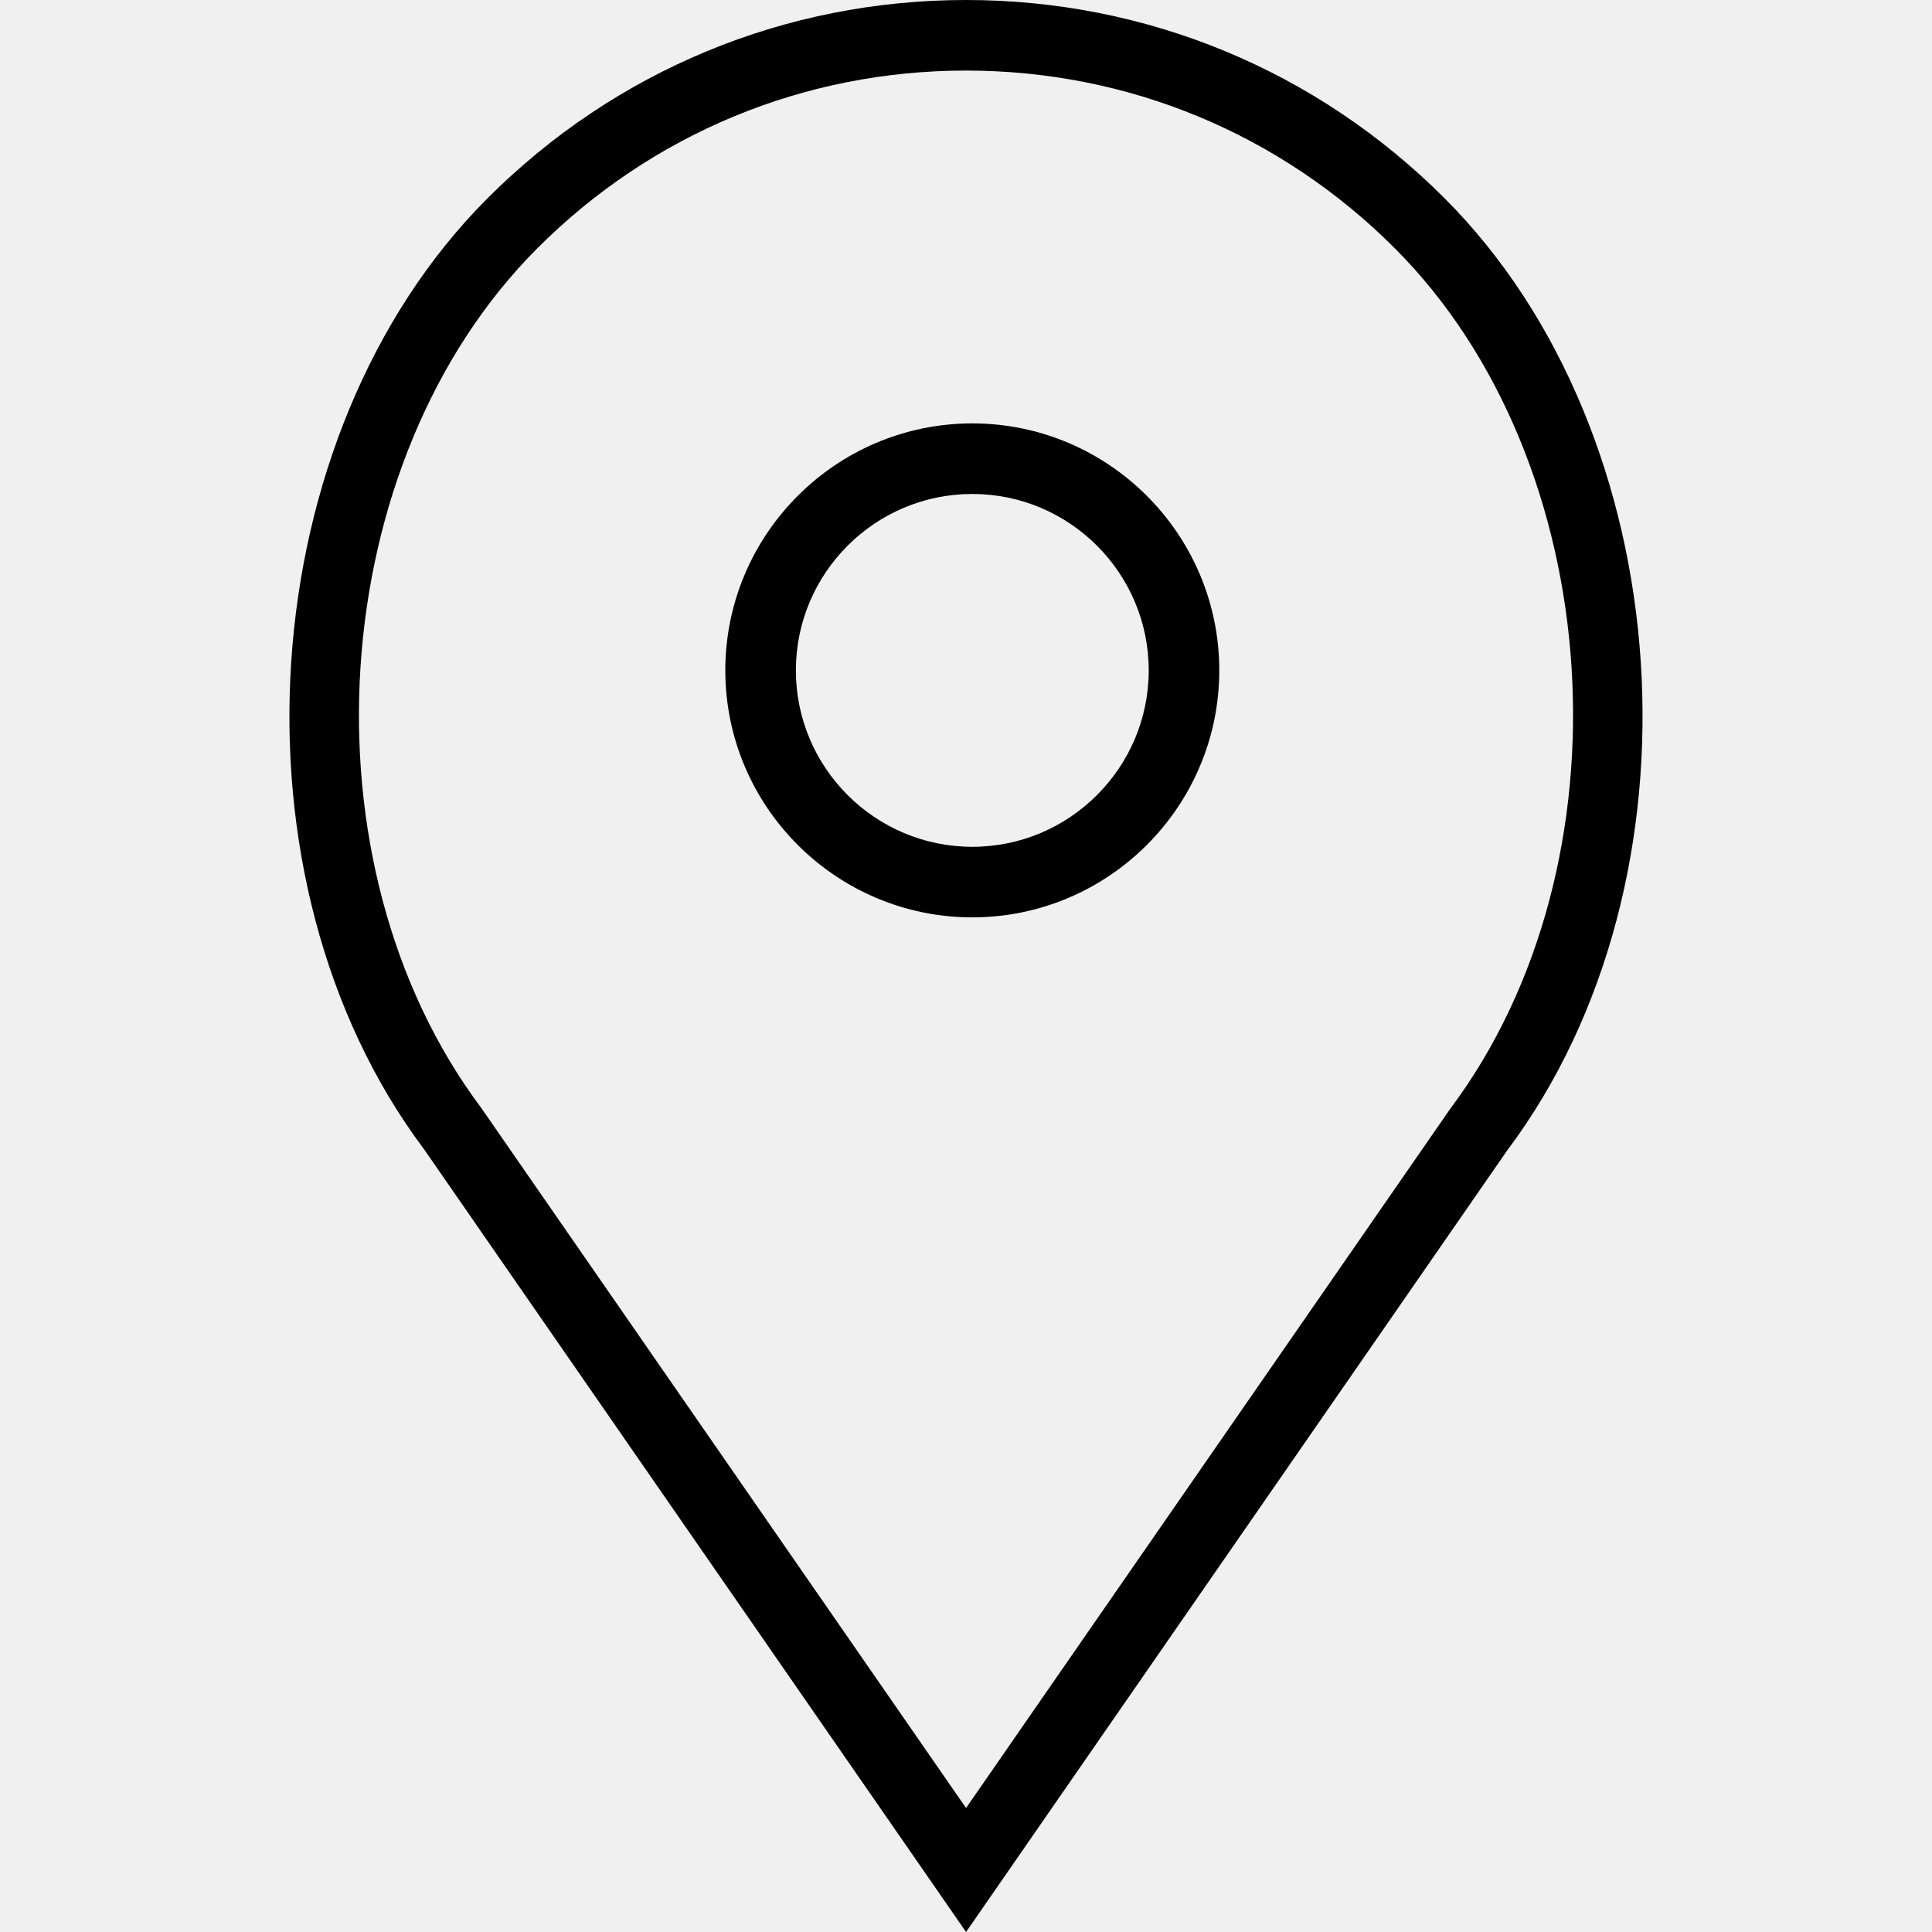
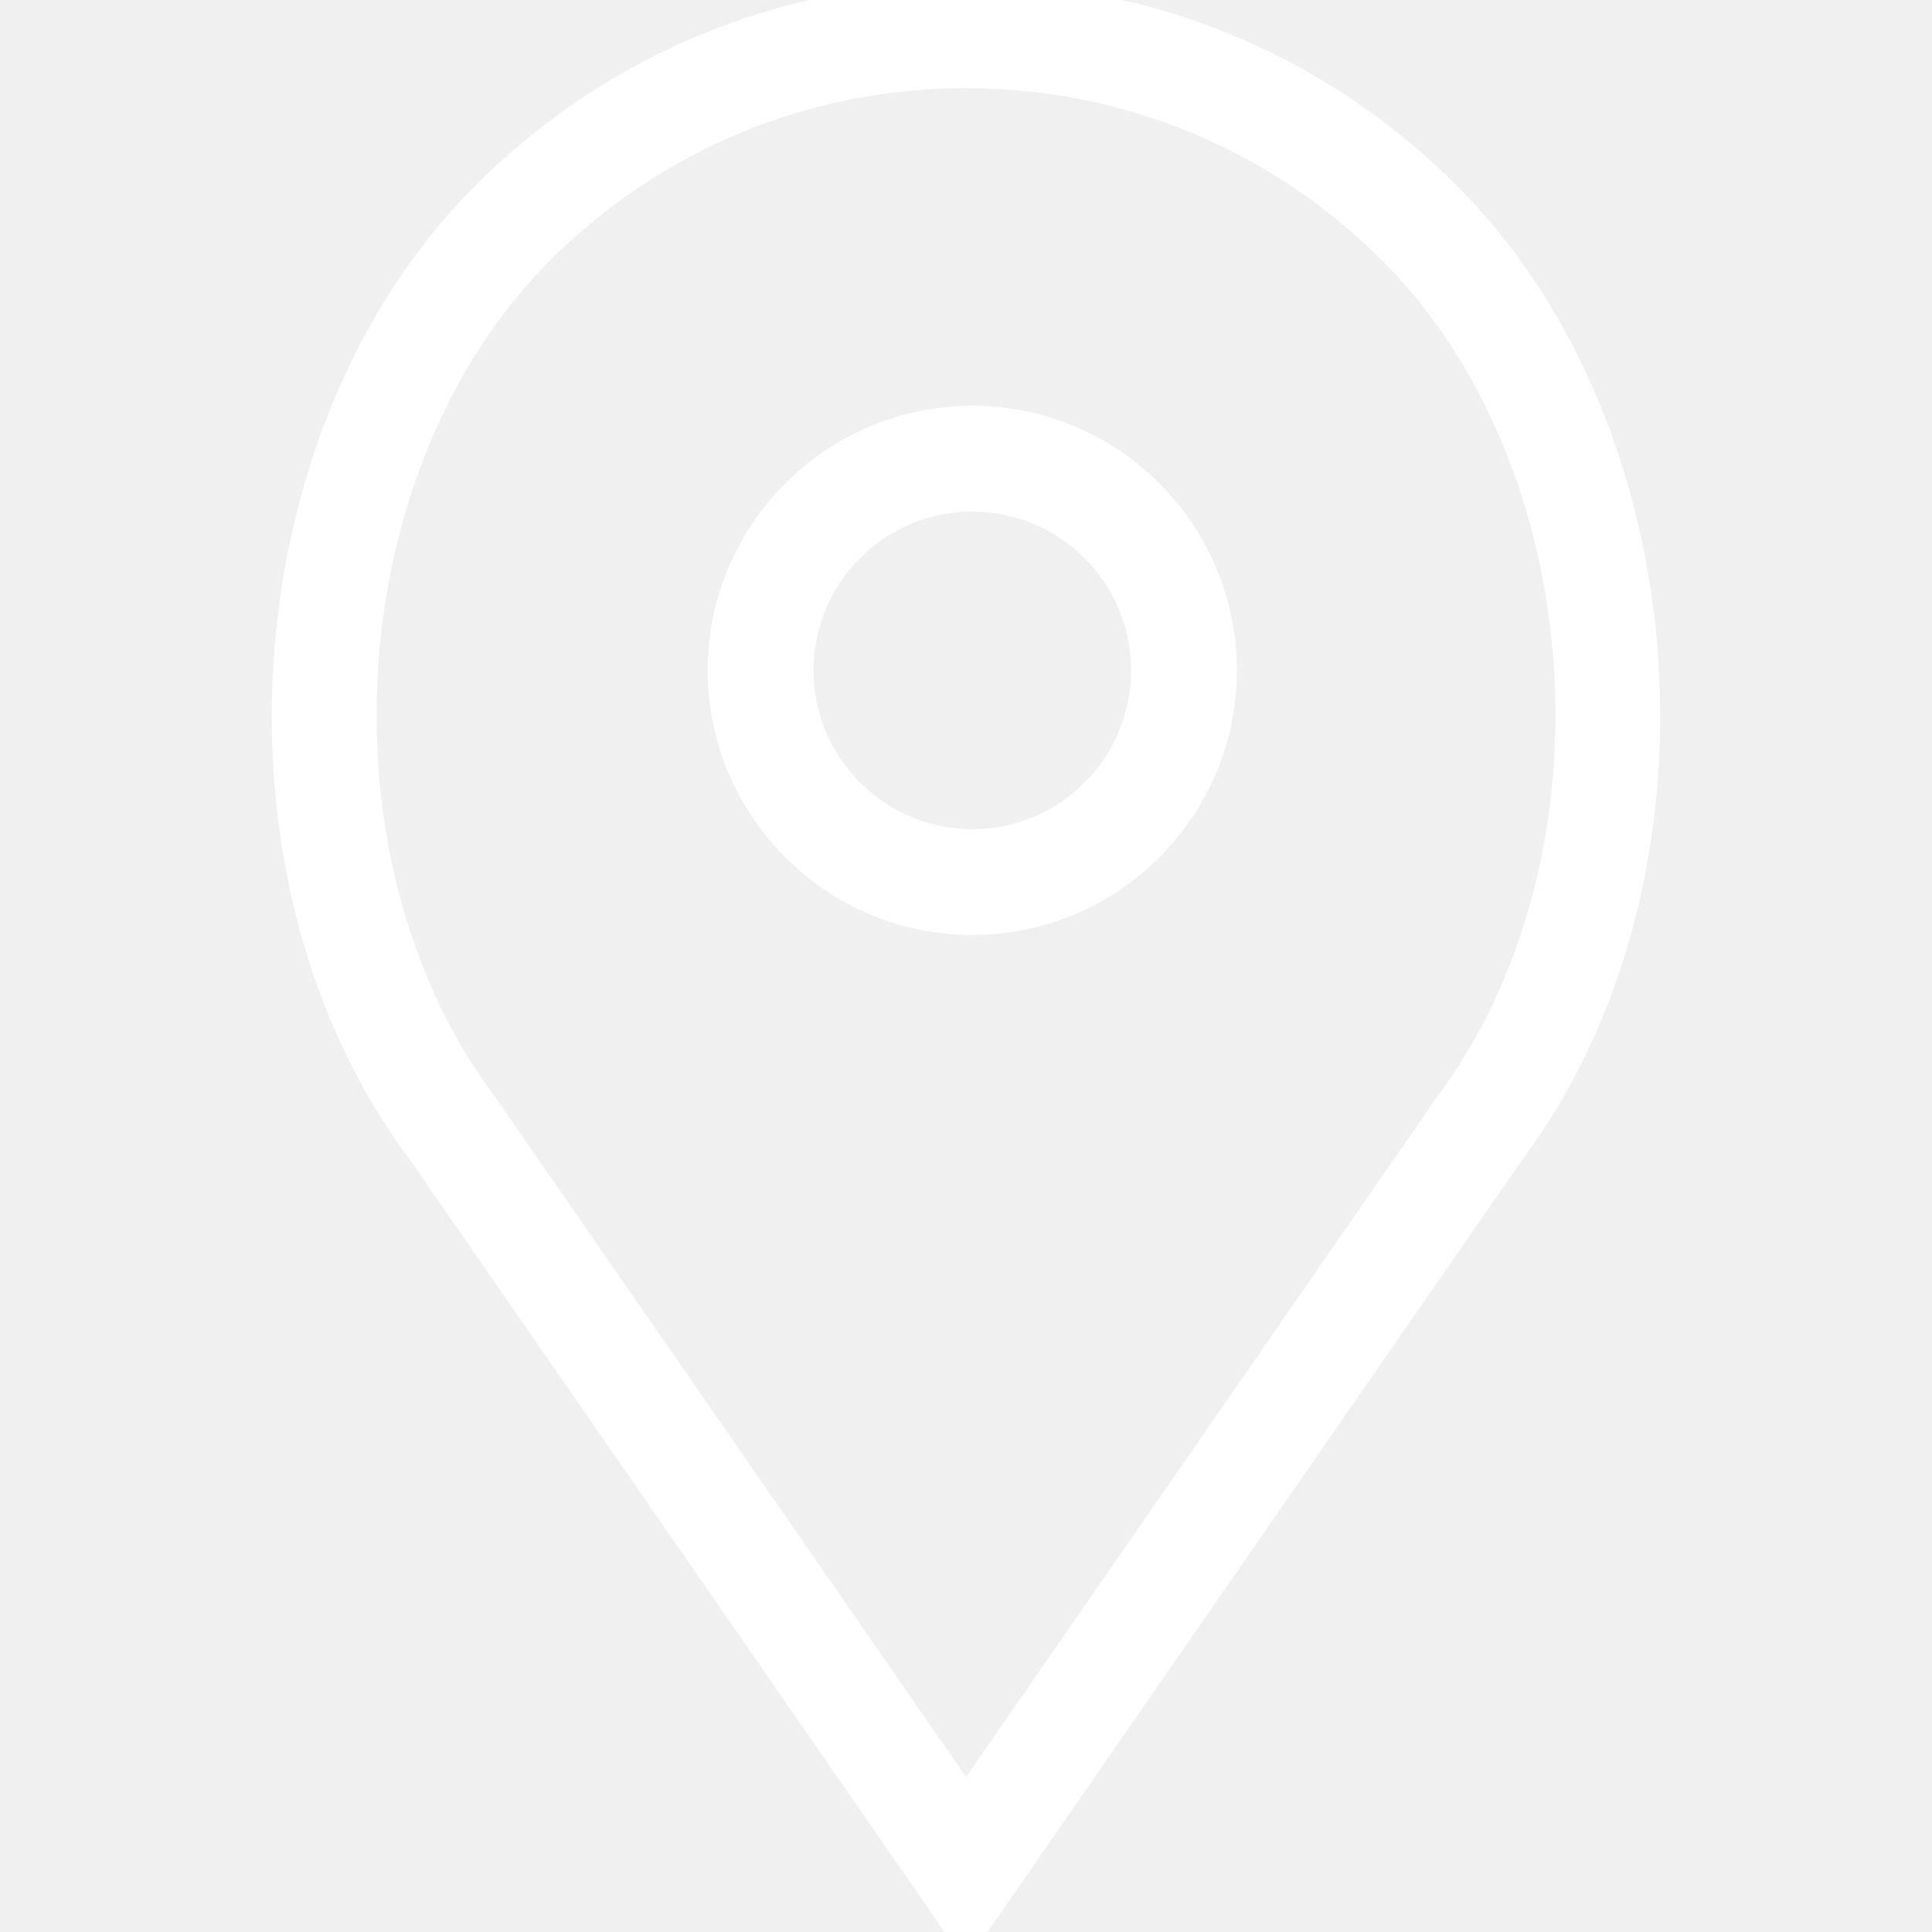
- <svg xmlns="http://www.w3.org/2000/svg" version="1.1" id="Capa_1" x="0px" y="0px" viewBox="0 0 54.757 54.757" style="enable-background:new 0 0 54.757 54.757;" xml:space="preserve">
+ <svg xmlns="http://www.w3.org/2000/svg" version="1.1" id="Capa_1" x="0px" y="0px" viewBox="0 0 54.757 54.757" style="enable-background:new 0 0 54.757 54.757; stroke: #ffffff; fill: #ffffff" xml:space="preserve">
  <g>
    <path d="M27.557,12c-3.859,0-7,3.141-7,7s3.141,7,7,7s7-3.141,7-7S31.416,12,27.557,12z M27.557,24c-2.757,0-5-2.243-5-5   s2.243-5,5-5s5,2.243,5,5S30.314,24,27.557,24z" />
    <path d="M40.94,5.617C37.318,1.995,32.502,0,27.38,0c-5.123,0-9.938,1.995-13.56,5.617c-6.703,6.702-7.536,19.312-1.804,26.952   L27.38,54.757L42.721,32.6C48.476,24.929,47.643,12.319,40.94,5.617z M41.099,31.431L27.38,51.243L13.639,31.4   C8.44,24.468,9.185,13.08,15.235,7.031C18.479,3.787,22.792,2,27.38,2s8.901,1.787,12.146,5.031   C45.576,13.08,46.321,24.468,41.099,31.431z" />
  </g>
  <g>
</g>
  <g>
</g>
  <g>
</g>
  <g>
</g>
  <g>
</g>
  <g>
</g>
  <g>
</g>
  <g>
</g>
  <g>
</g>
  <g>
</g>
  <g>
</g>
  <g>
</g>
  <g>
</g>
  <g>
</g>
  <g>
</g>
</svg>
